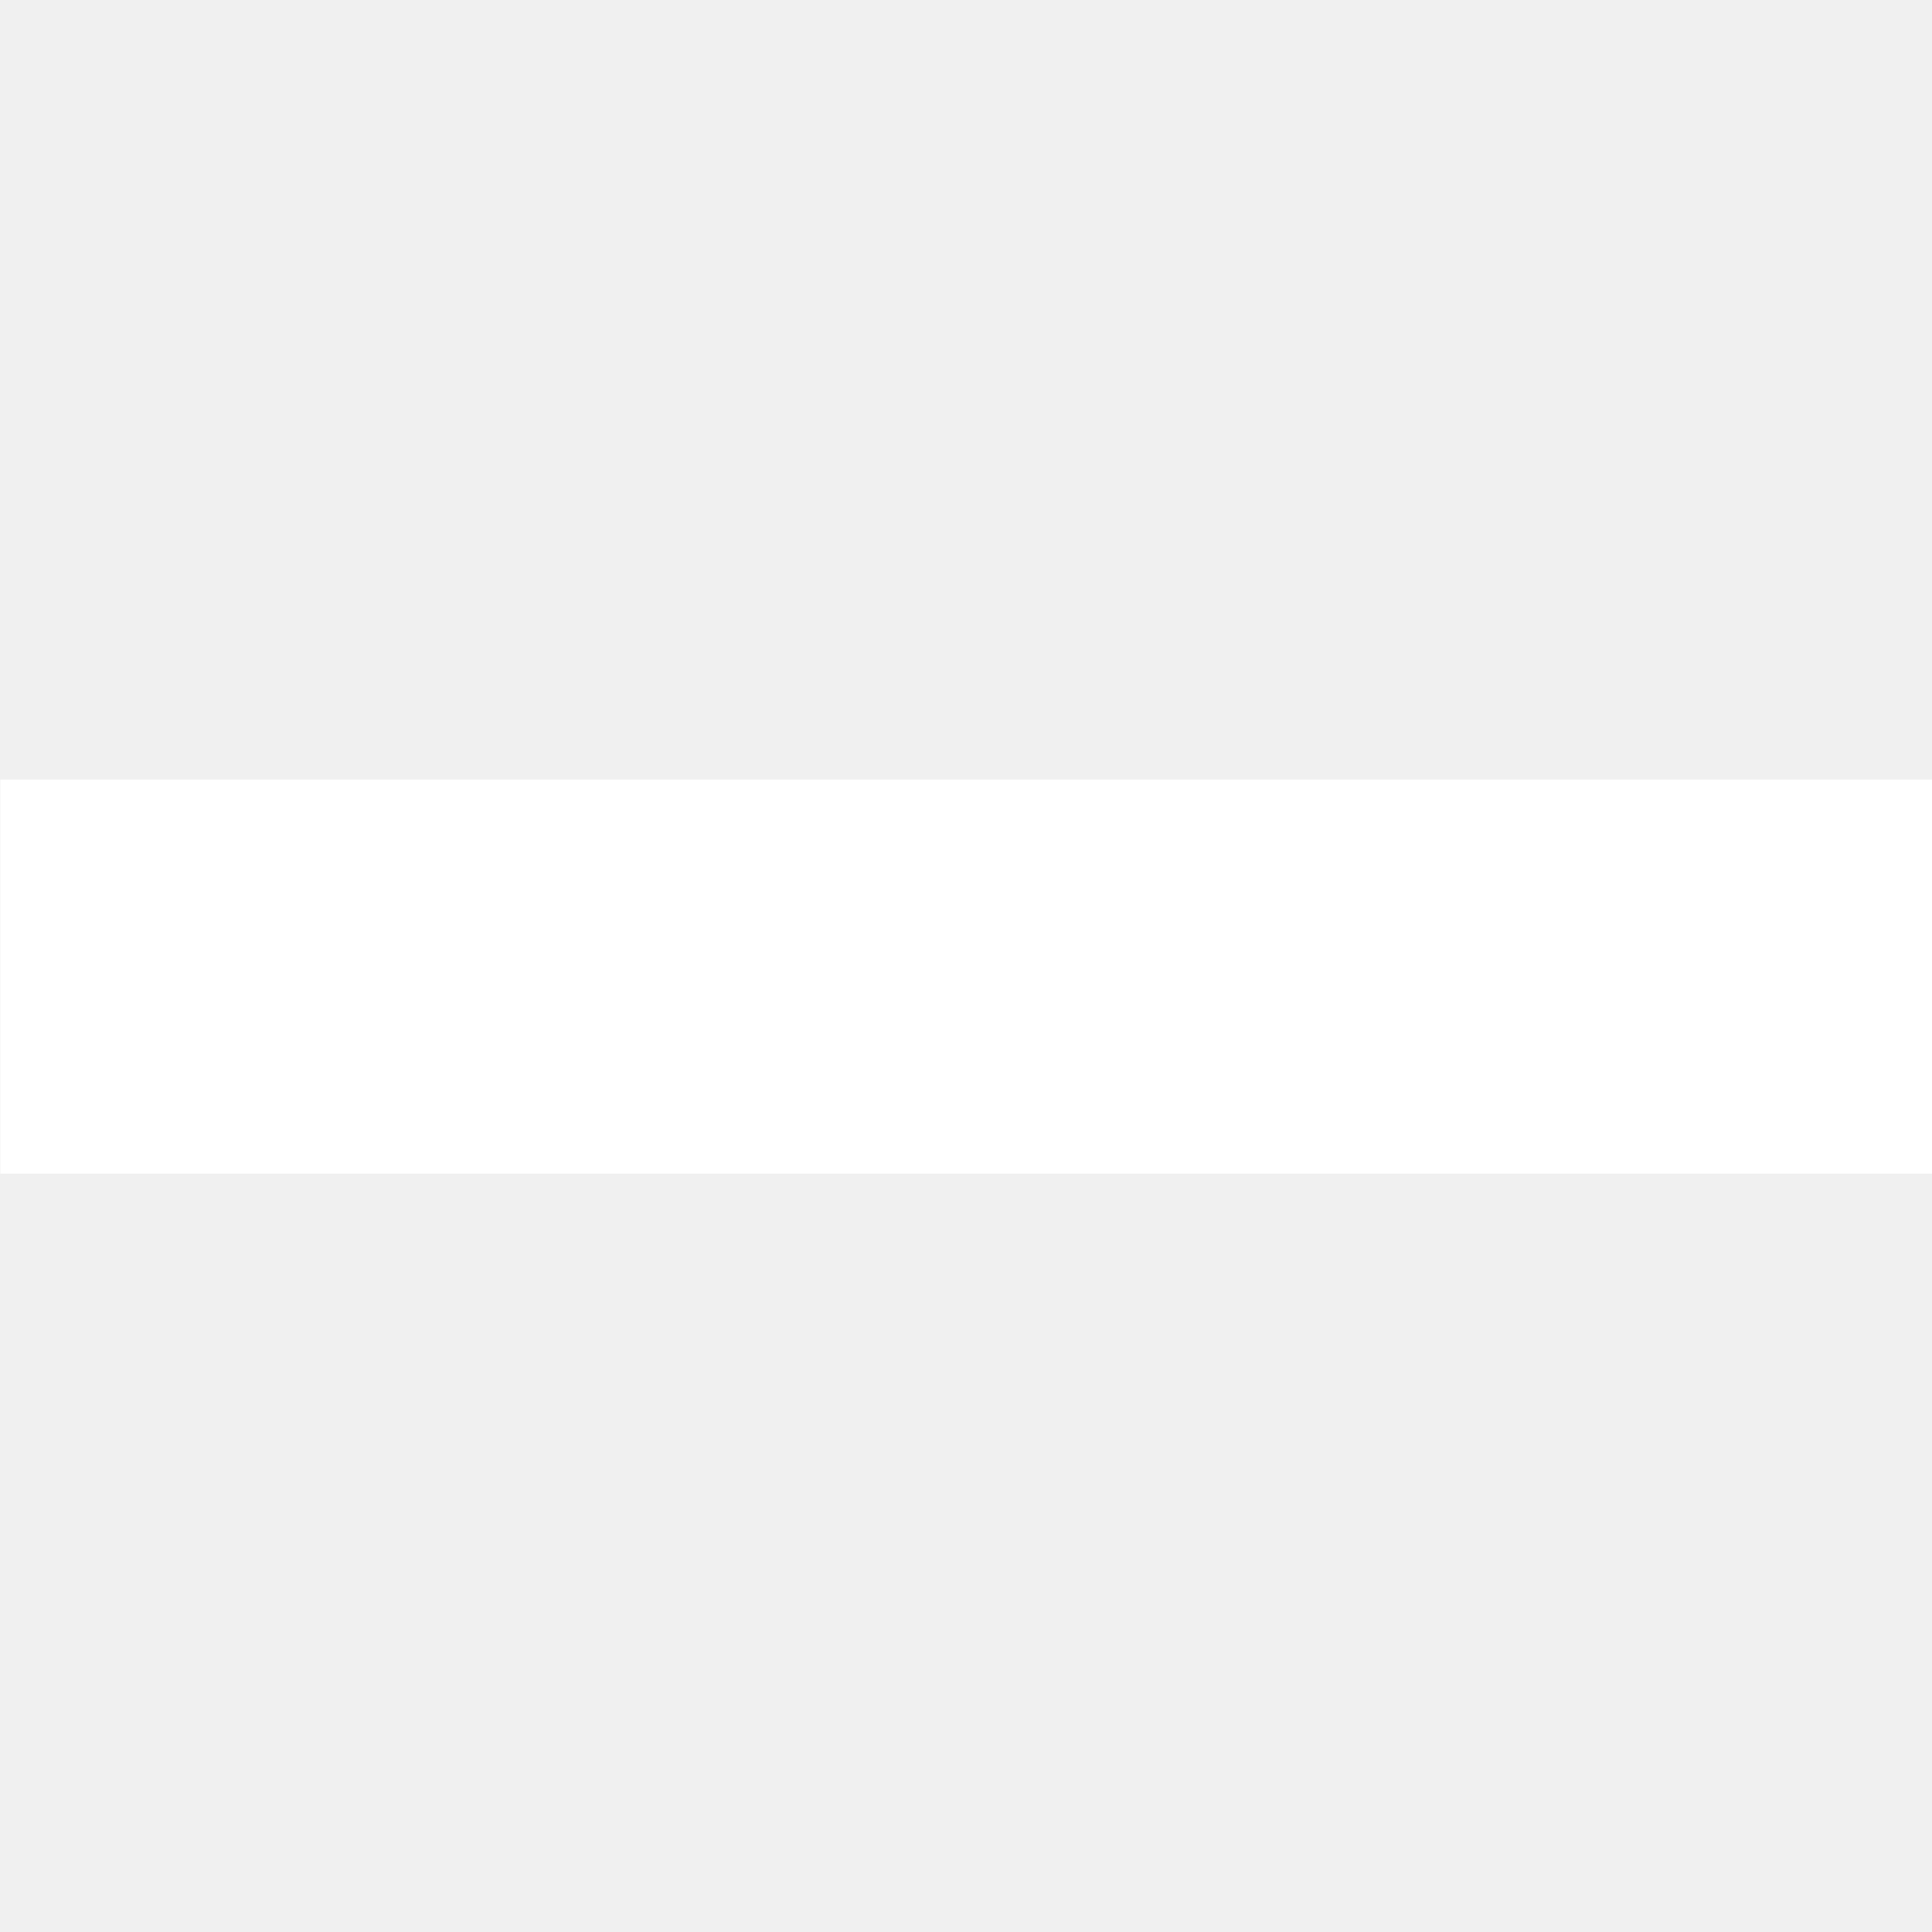
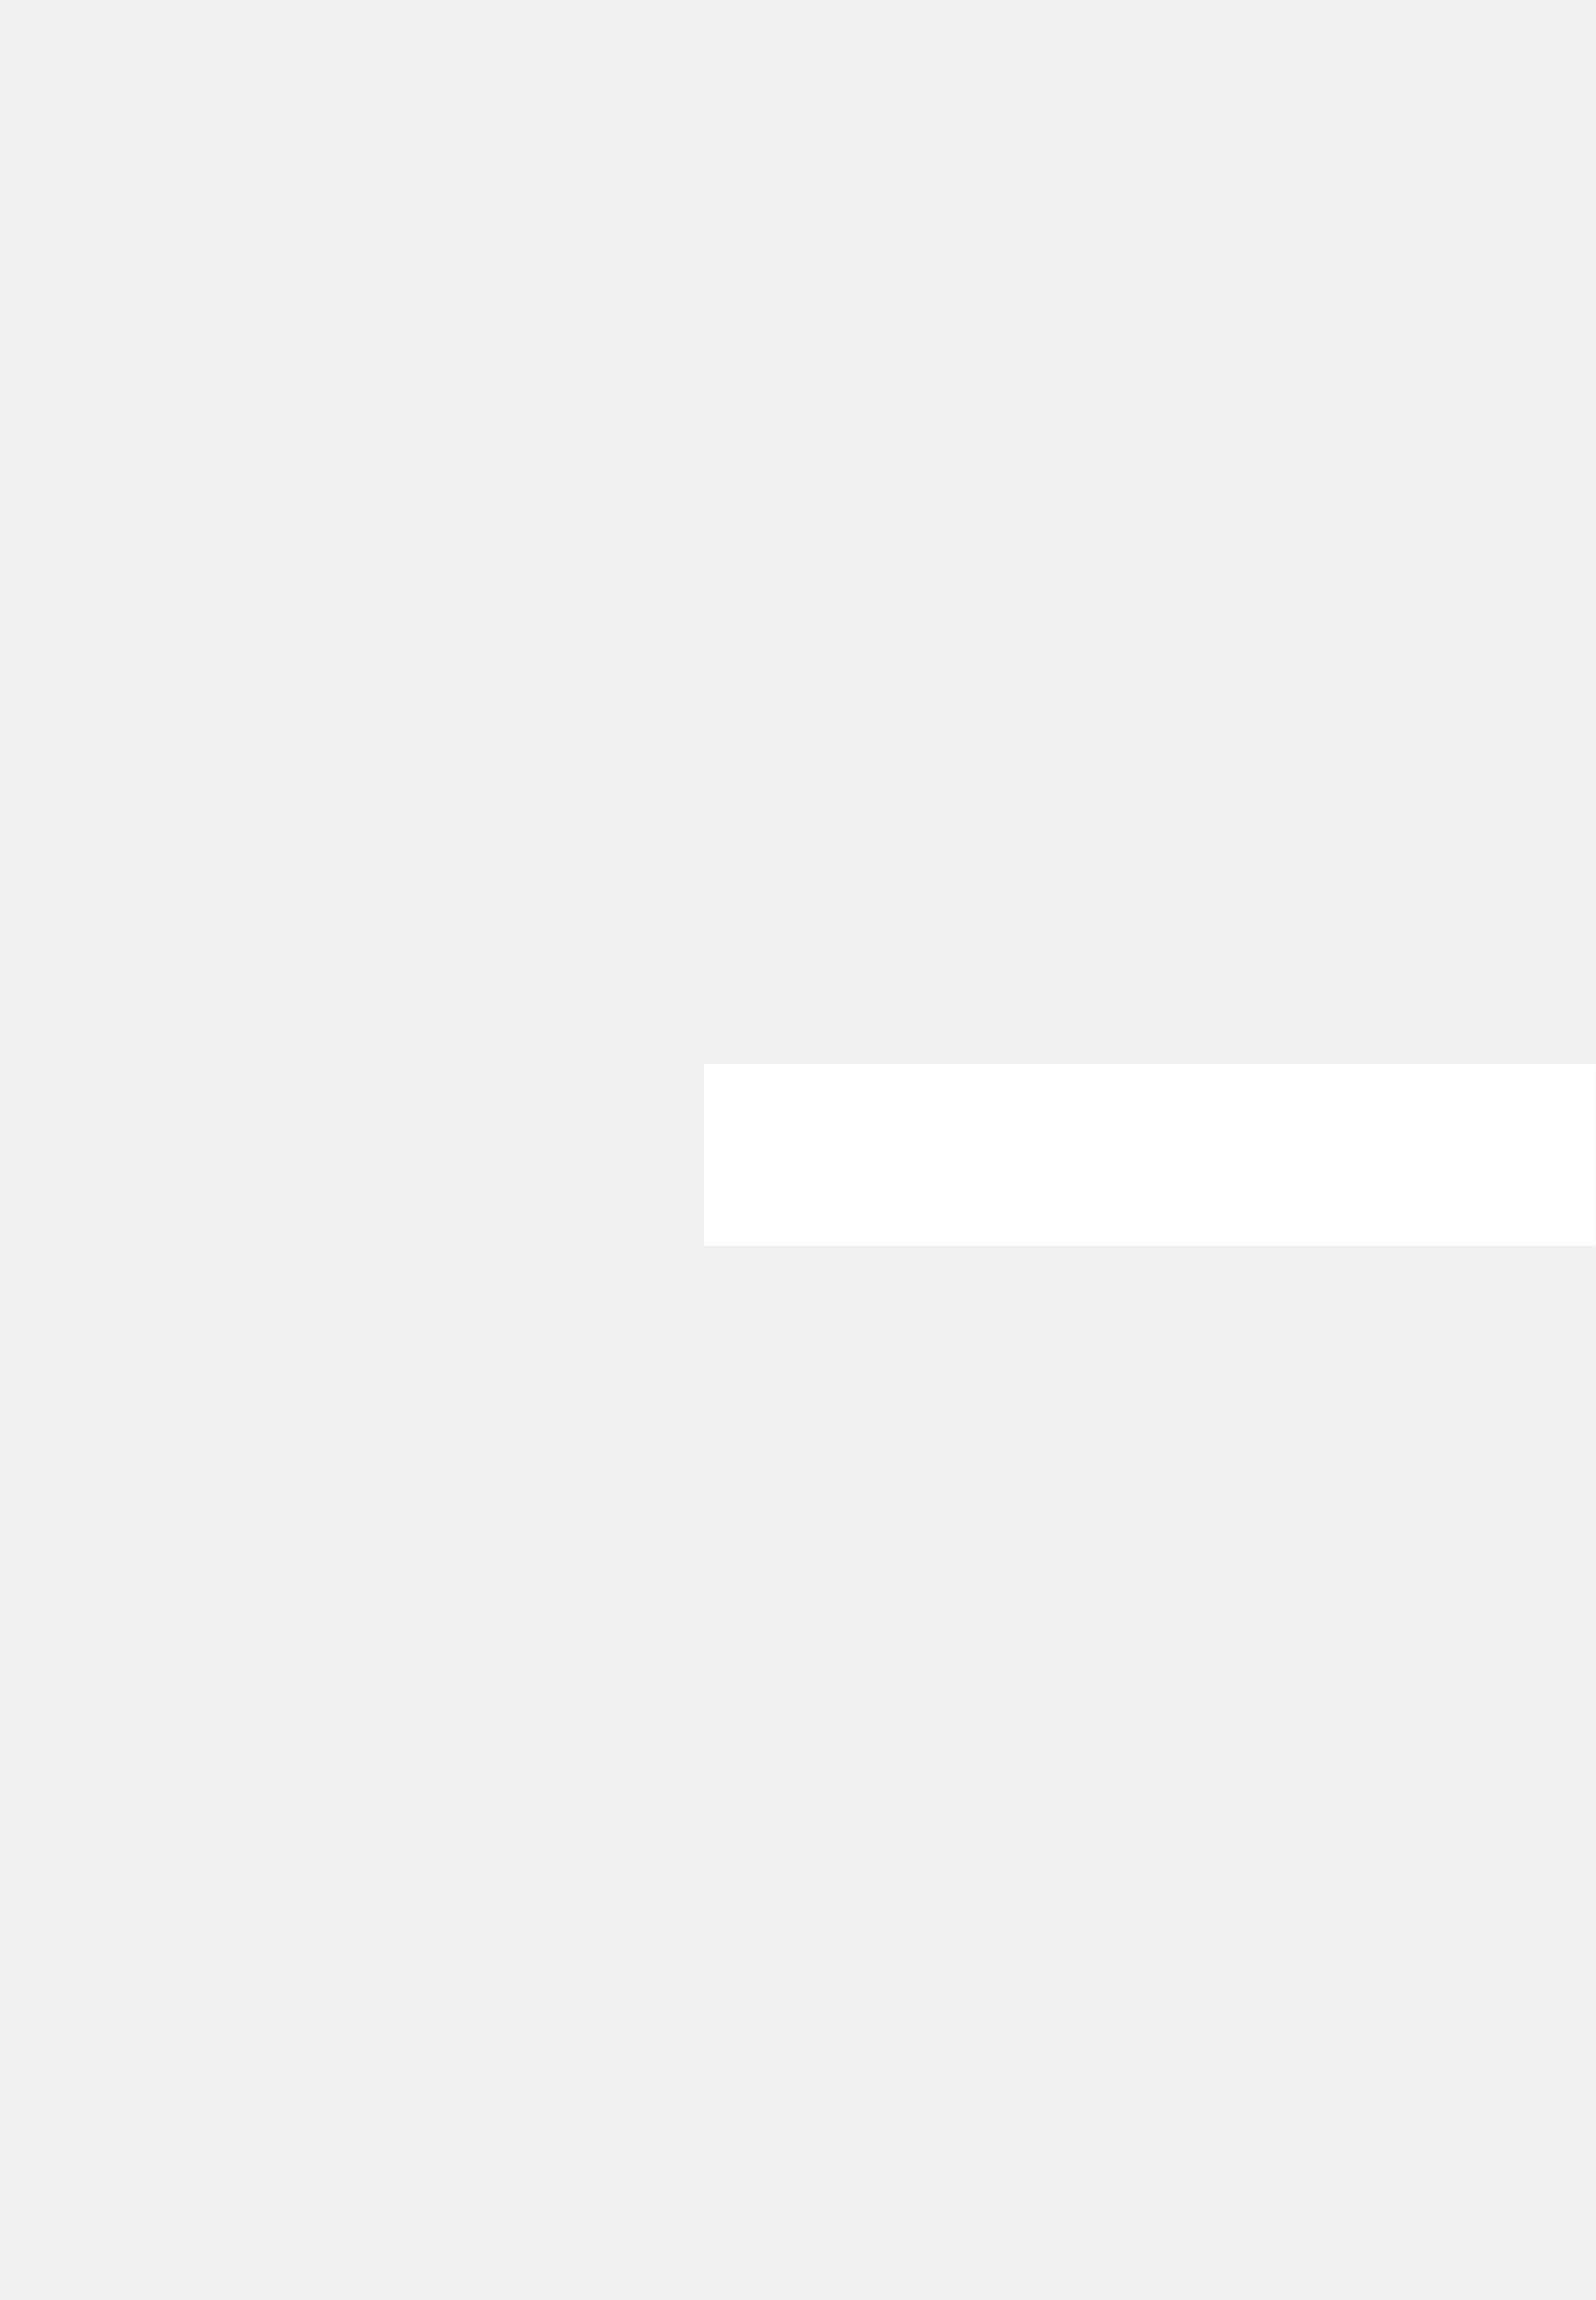
- <svg xmlns="http://www.w3.org/2000/svg" version="1.0" x="0px" y="0px" width="1.9mm" height="1.9mm" viewBox="0 0 7.181 7.181" enable-background="new 0 0 5.386 5.386" xml:space="preserve" id="svg38">
+ <svg xmlns="http://www.w3.org/2000/svg" version="1.0" x="0px" y="0px" width="3.4mm" height="4.9mm" viewBox="0 0 12.85 18.52" enable-background="new 0 0 5.386 5.386" xml:space="preserve" id="svg38">
  <defs id="defs42" />
-   <g id="Layer_1" transform="translate(0,1.795273)" />
-   <g id="Grp_No._Buttons" transform="matrix(1.335239,0,0,1.335239,-3.3859147e-4,0.03738973)">
+   <g id="Layer_1" transform="translate(0,13.13386)" />
+   <g id="Grp_No._Buttons" transform="matrix(1.335239,0,0,1.335239,5.667943,5.706682)">
    <g id="g5">
      <path d="M 0.001,3.239 V 2.142 H 5.379 V 3.239 H 0.001 Z" id="path3" style="fill:#ffffff" />
    </g>
    <g id="g7" />
    <g id="g9" />
    <g id="g11" />
    <g id="g13" />
    <g id="g15" />
    <g id="g17" />
    <g id="g19" />
    <g id="g21" />
    <g id="g23" />
    <g id="g25" />
    <g id="g27" />
    <g id="g29" />
    <g id="g31" />
    <g id="g33" />
    <g id="g35" />
  </g>
</svg>
